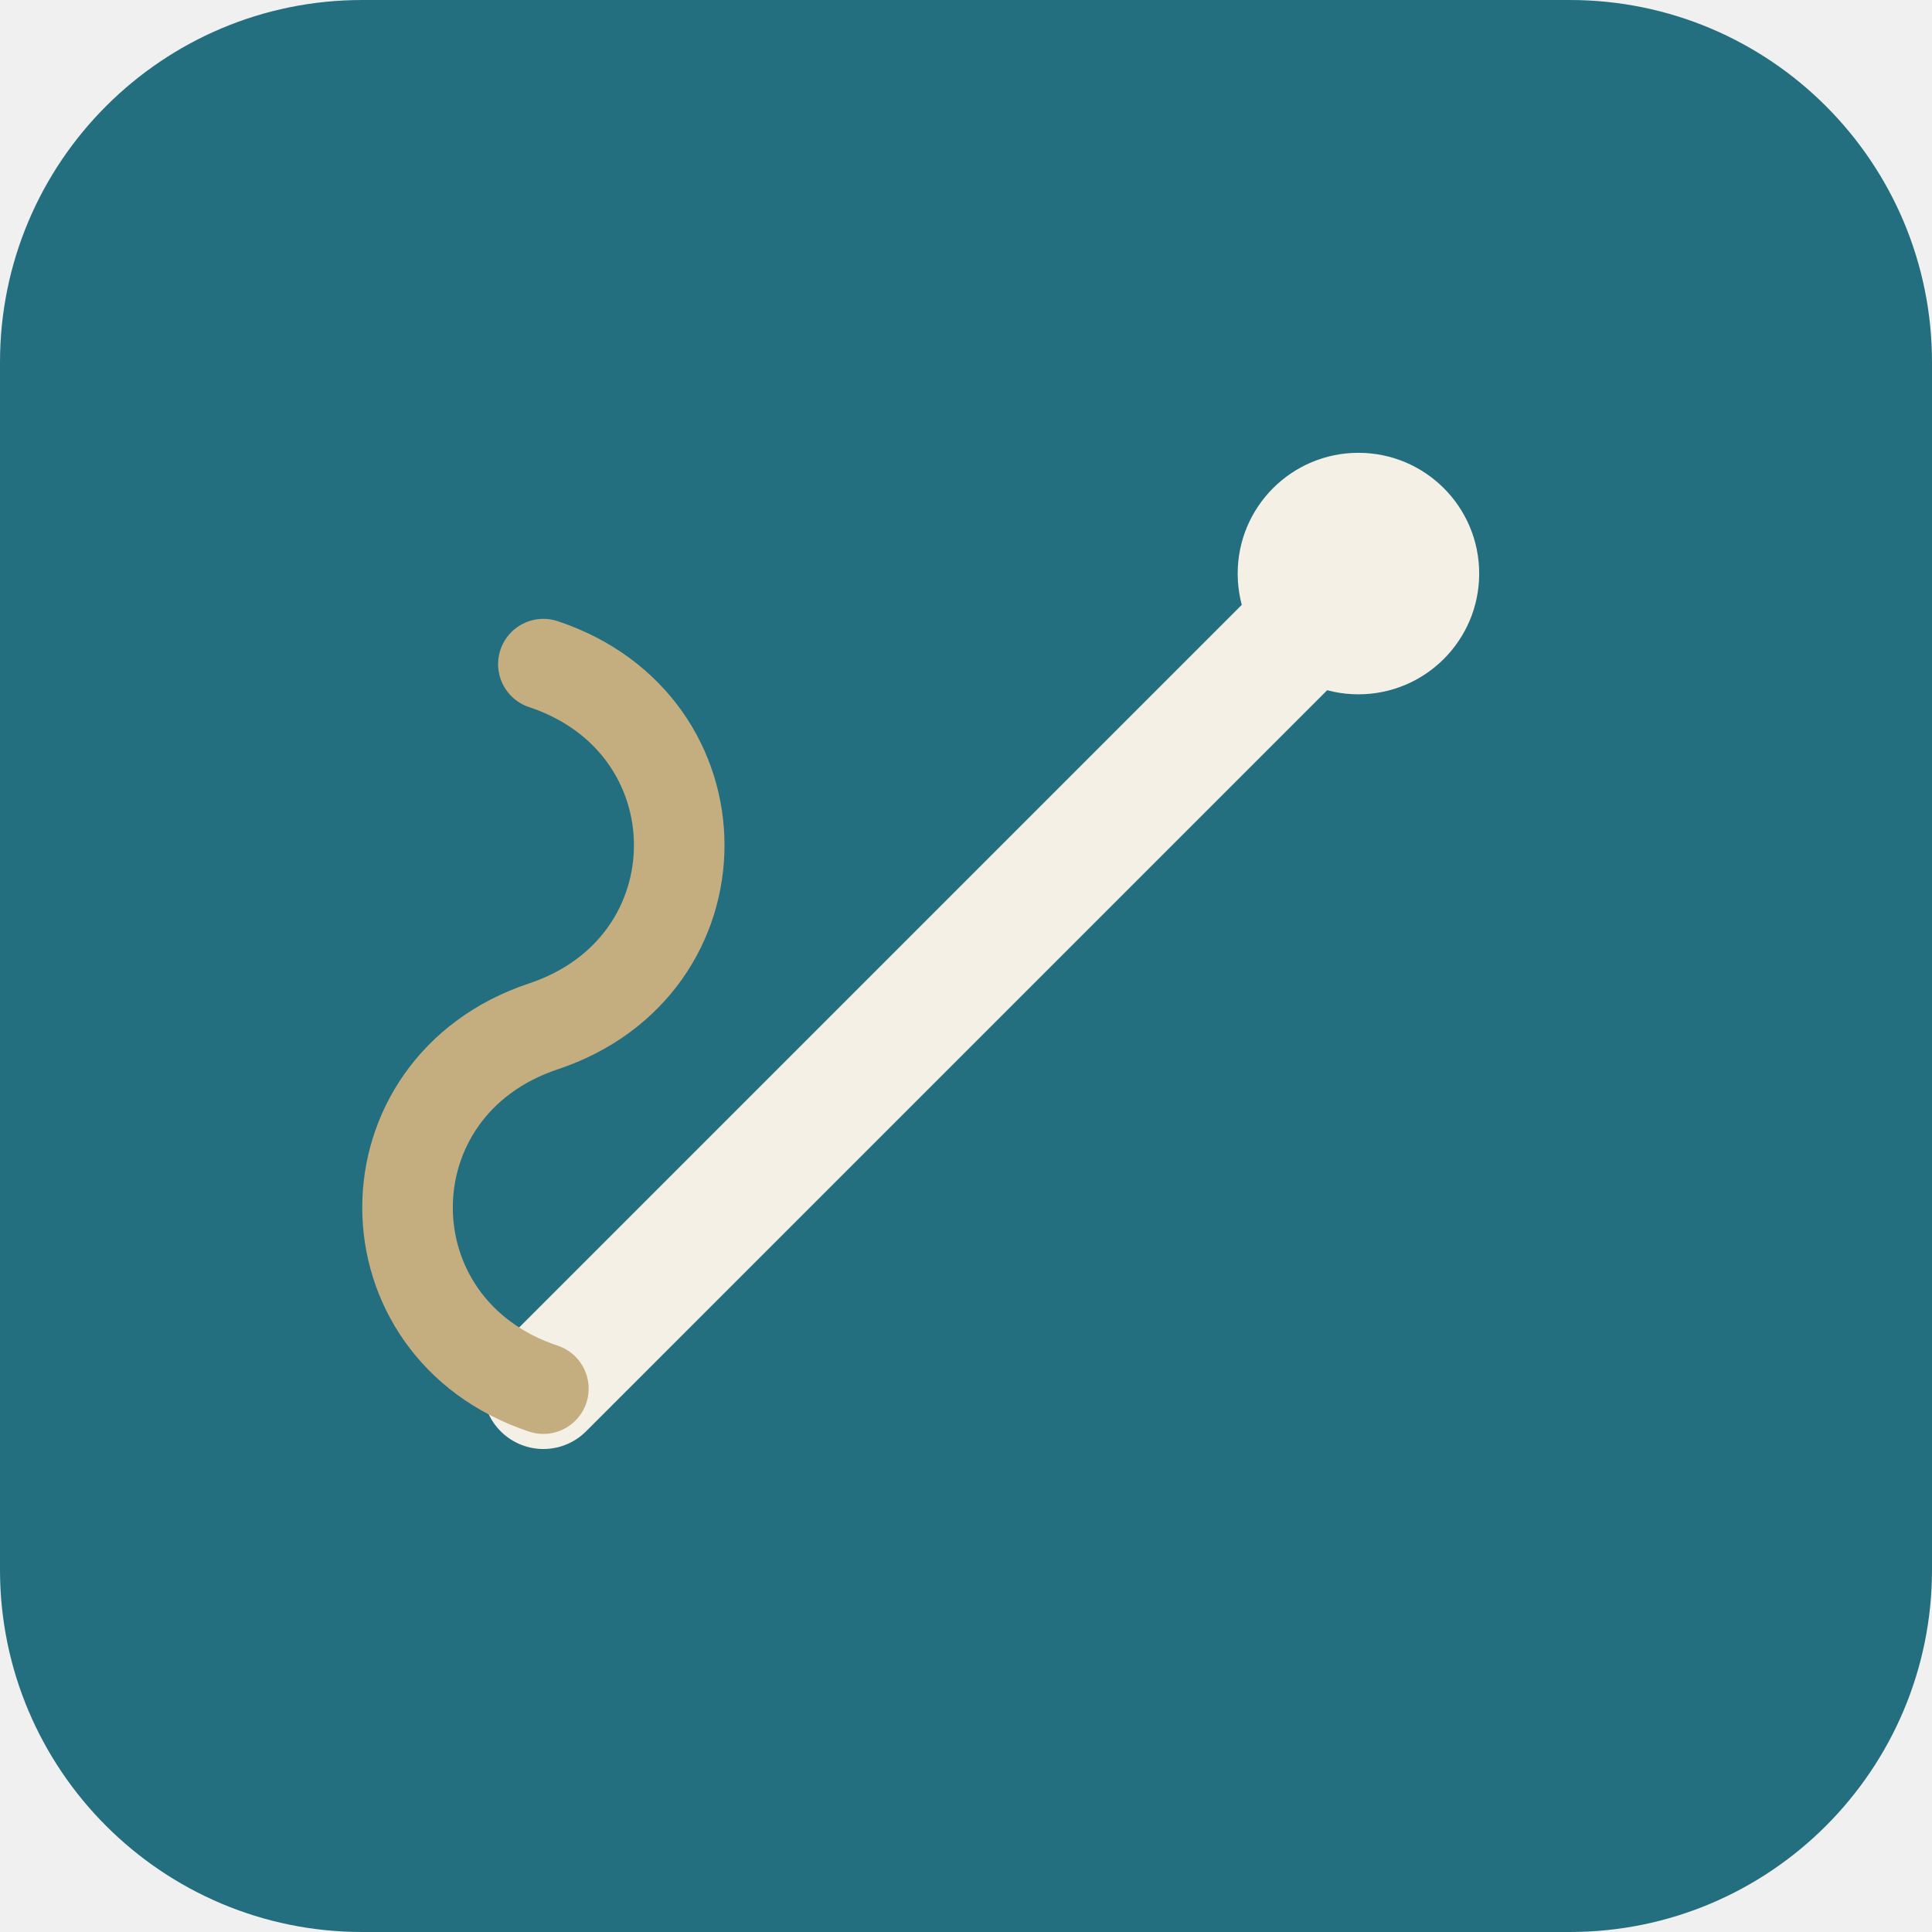
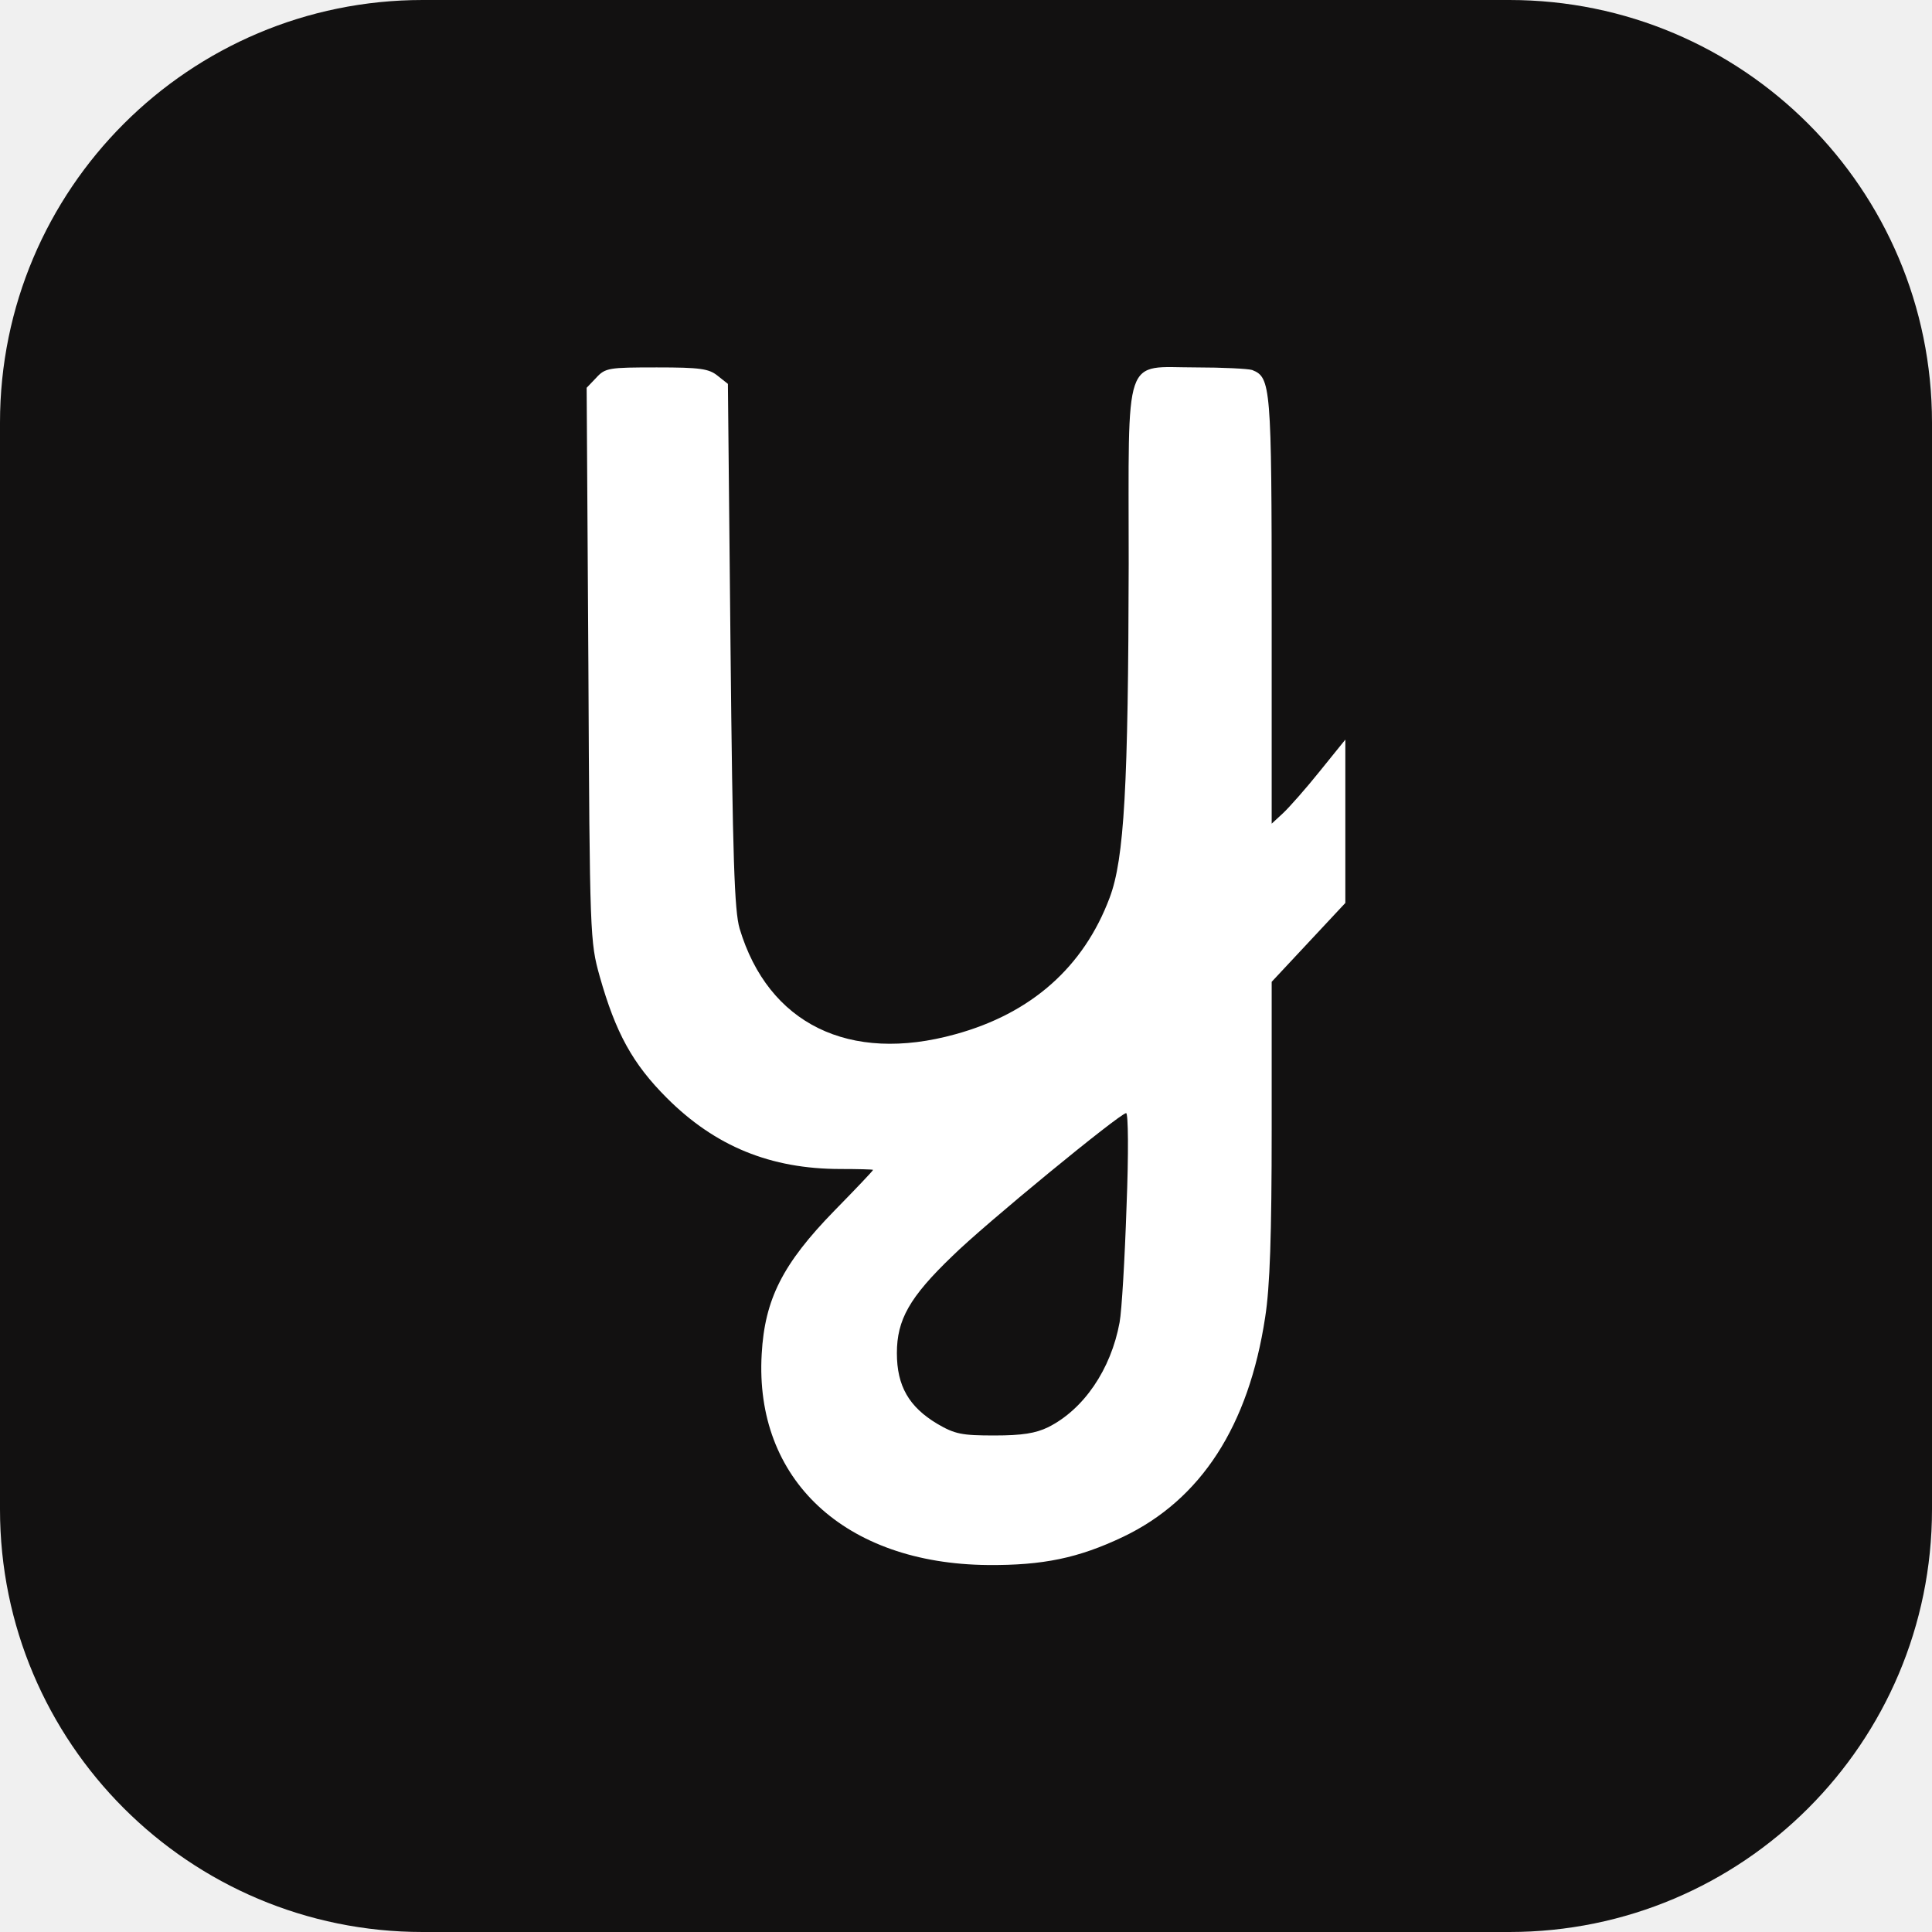
- <svg xmlns="http://www.w3.org/2000/svg" viewBox="0 0 64 64" width="64" height="64">
-   <rect width="64" height="64" rx="12" fill="#246f7f" />
-   <path d="M18 46 L44 20" stroke="#f5f0e6" stroke-width="4" stroke-linecap="round" />
-   <circle cx="45" cy="19" r="4" fill="#f5f0e6" />
-   <path d="M18 46 C12 44, 12 36, 18 34 C24 32, 24 24, 18 22" stroke="#c4ae7f" stroke-width="3" fill="none" stroke-linecap="round" />
+ <svg xmlns="http://www.w3.org/2000/svg" viewBox="0 0 128 128" width="128" height="128">
+   <rect width="128" height="128" rx="28" fill="#121111" />
+   <g transform="translate(38.868,24.320) scale(0.287065)">
+     <g transform="translate(-19.9033,297.0768) scale(0.1,-0.1)" fill="#ffffff" stroke="none">
+       <path d="M221 2946 l-22 -23 4 -639 c3 -628 4 -640 26 -719 37 -131 76 -202 155 -281 112 -112 240 -164 401 -164 41 0 75 -1 75 -2 0 -2 -40 -44 -89 -94 -120 -123 -161 -205 -168 -331 -17 -290 192 -484 522 -487 127 -1 209 16 312 65 180 86 290 256 328 507 11 70 15 190 15 435 l0 339 85 91 85 91 0 189 0 188 -59 -73 c-32 -40 -71 -84 -85 -97 l-26 -24 0 492 c0 519 -2 538 -45 555 -9 3 -68 6 -130 6 -169 0 -155 40 -155 -454 -1 -511 -10 -680 -44 -770 -60 -160 -181 -267 -356 -315 -245 -68 -432 24 -498 244 -12 41 -16 160 -21 653 l-6 604 -24 19 c-20 16 -40 19 -140 19 -111 0 -119 -1 -140 -24z m1224 -1913 c-4 -120 -11 -240 -16 -267 -20 -109 -83 -201 -165 -242 -29 -14 -60 -19 -124 -19 -75 0 -91 3 -132 27 -65 39 -93 87 -93 163 0 77 29 129 128 224 74 73 385 328 401 330 5 1 6 -92 1 -216z" />
+     </g>
+   </g>
</svg>
